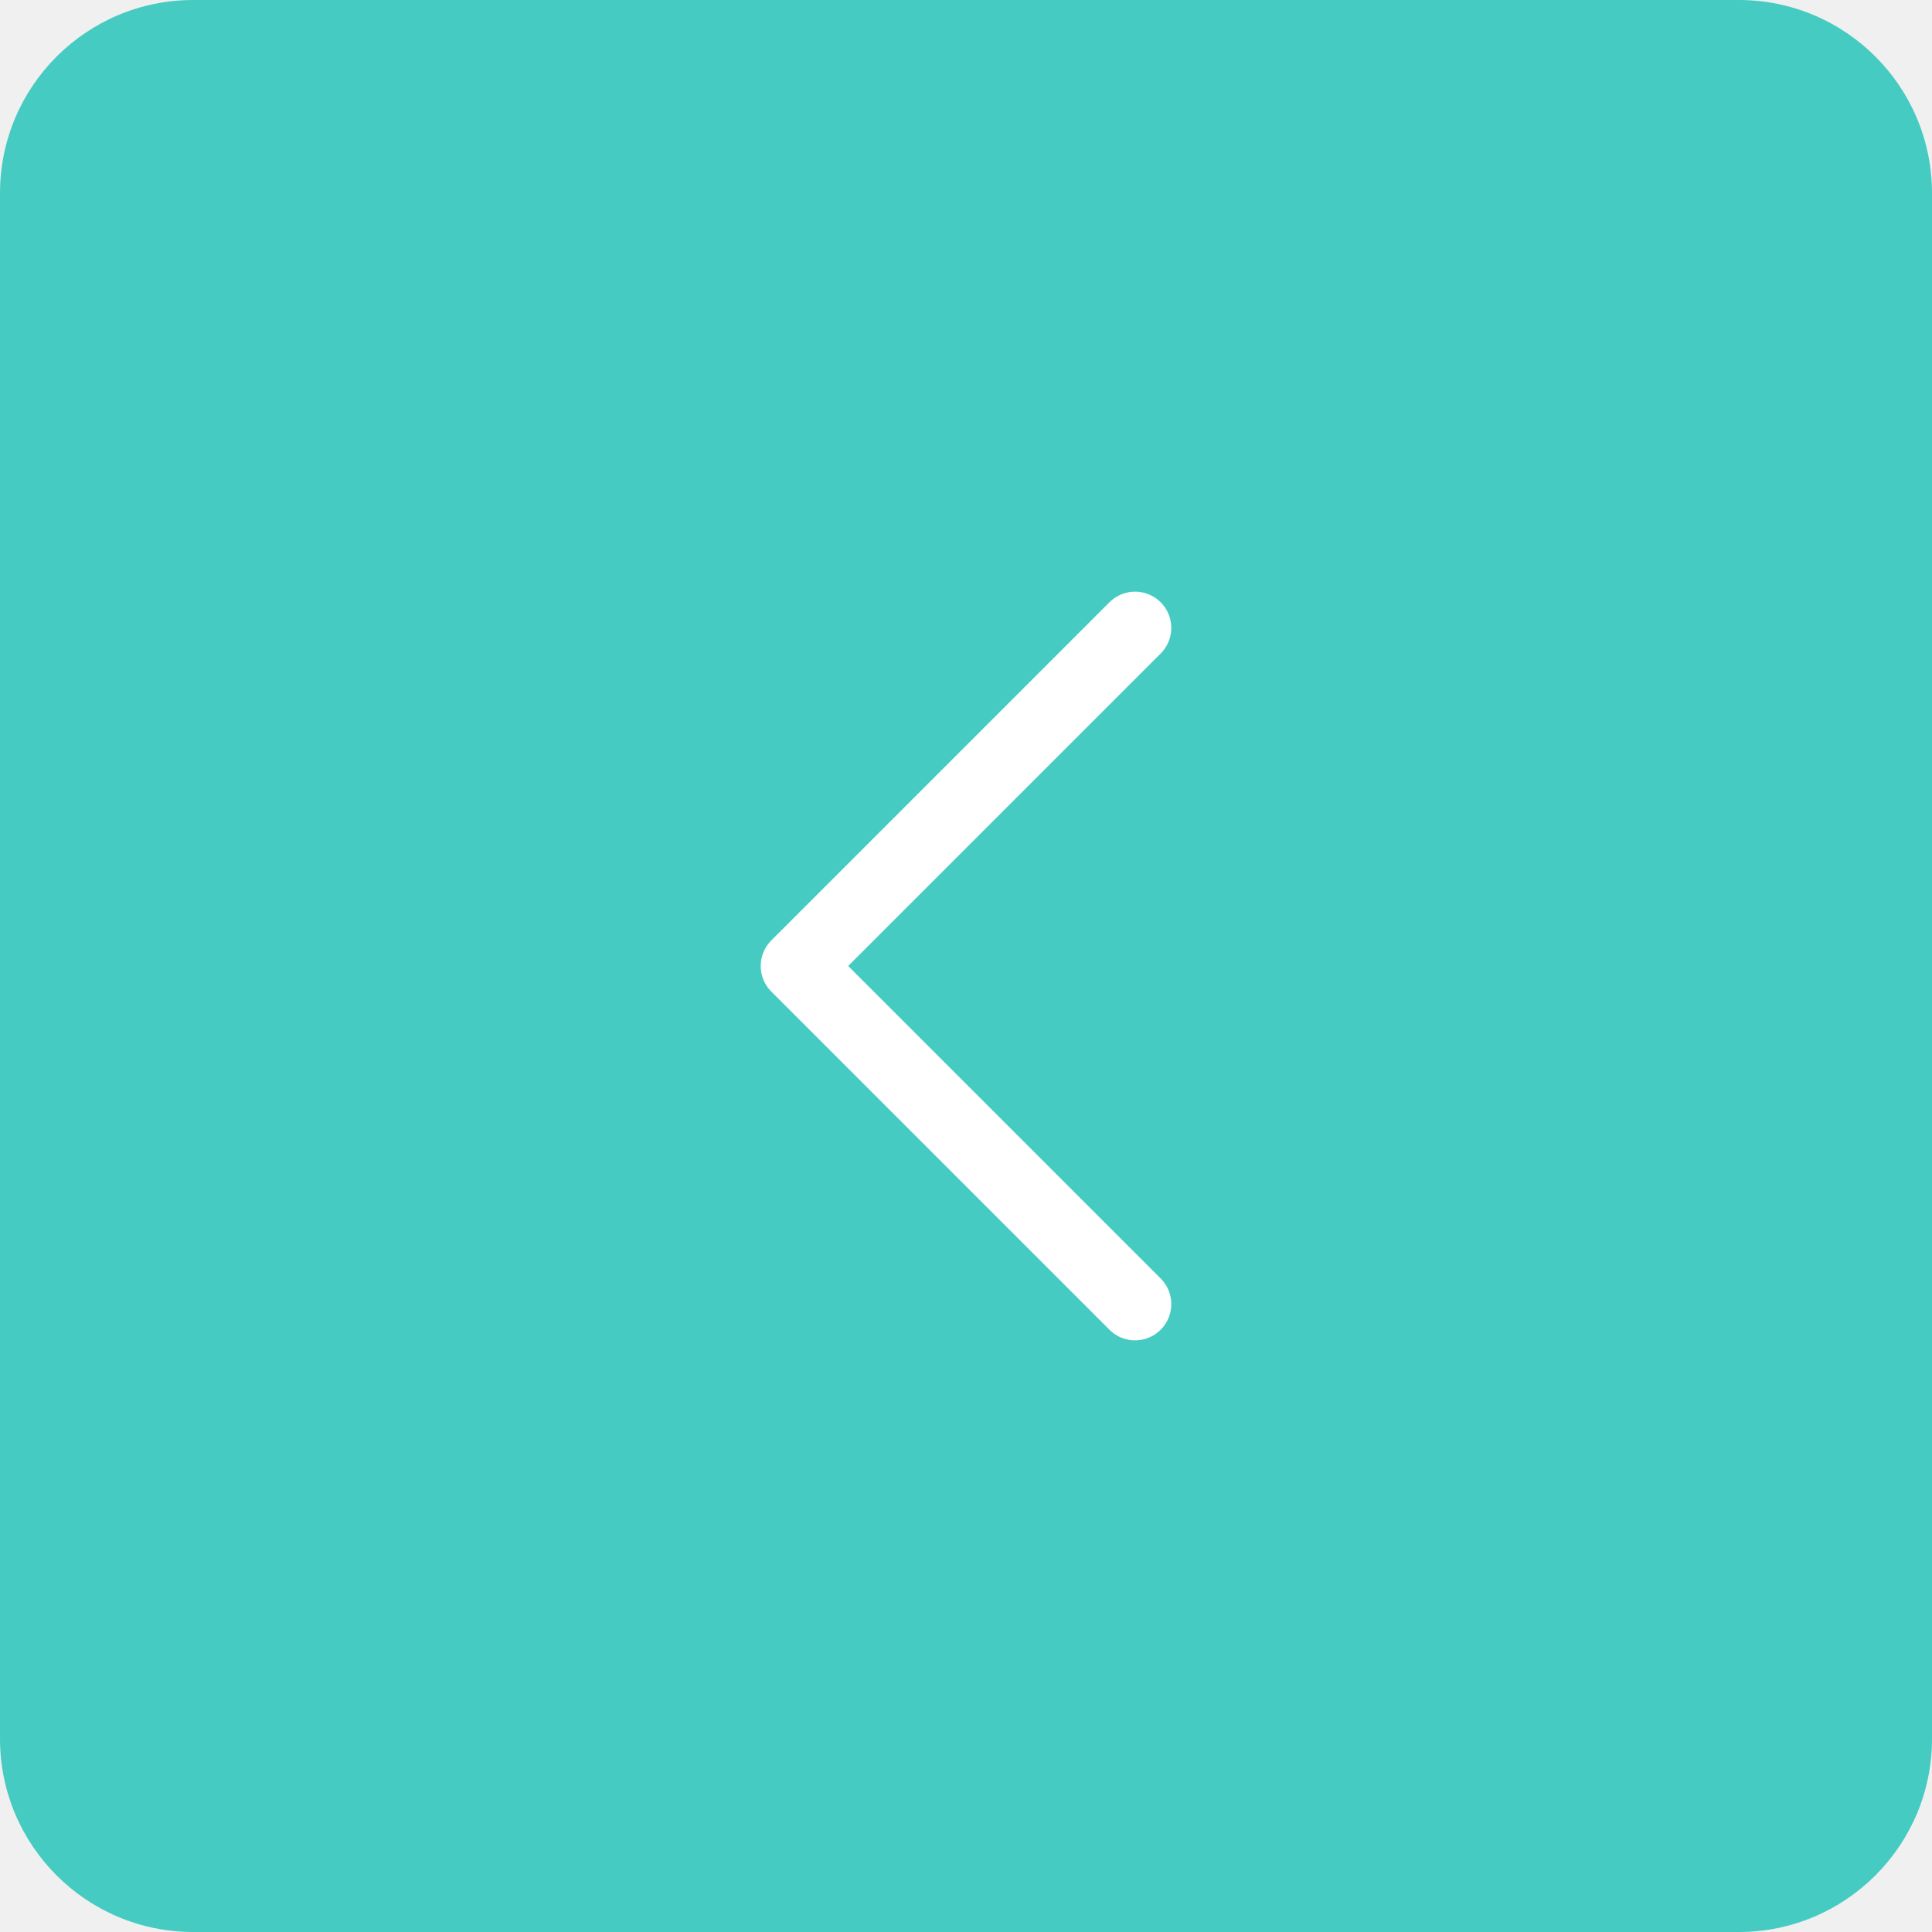
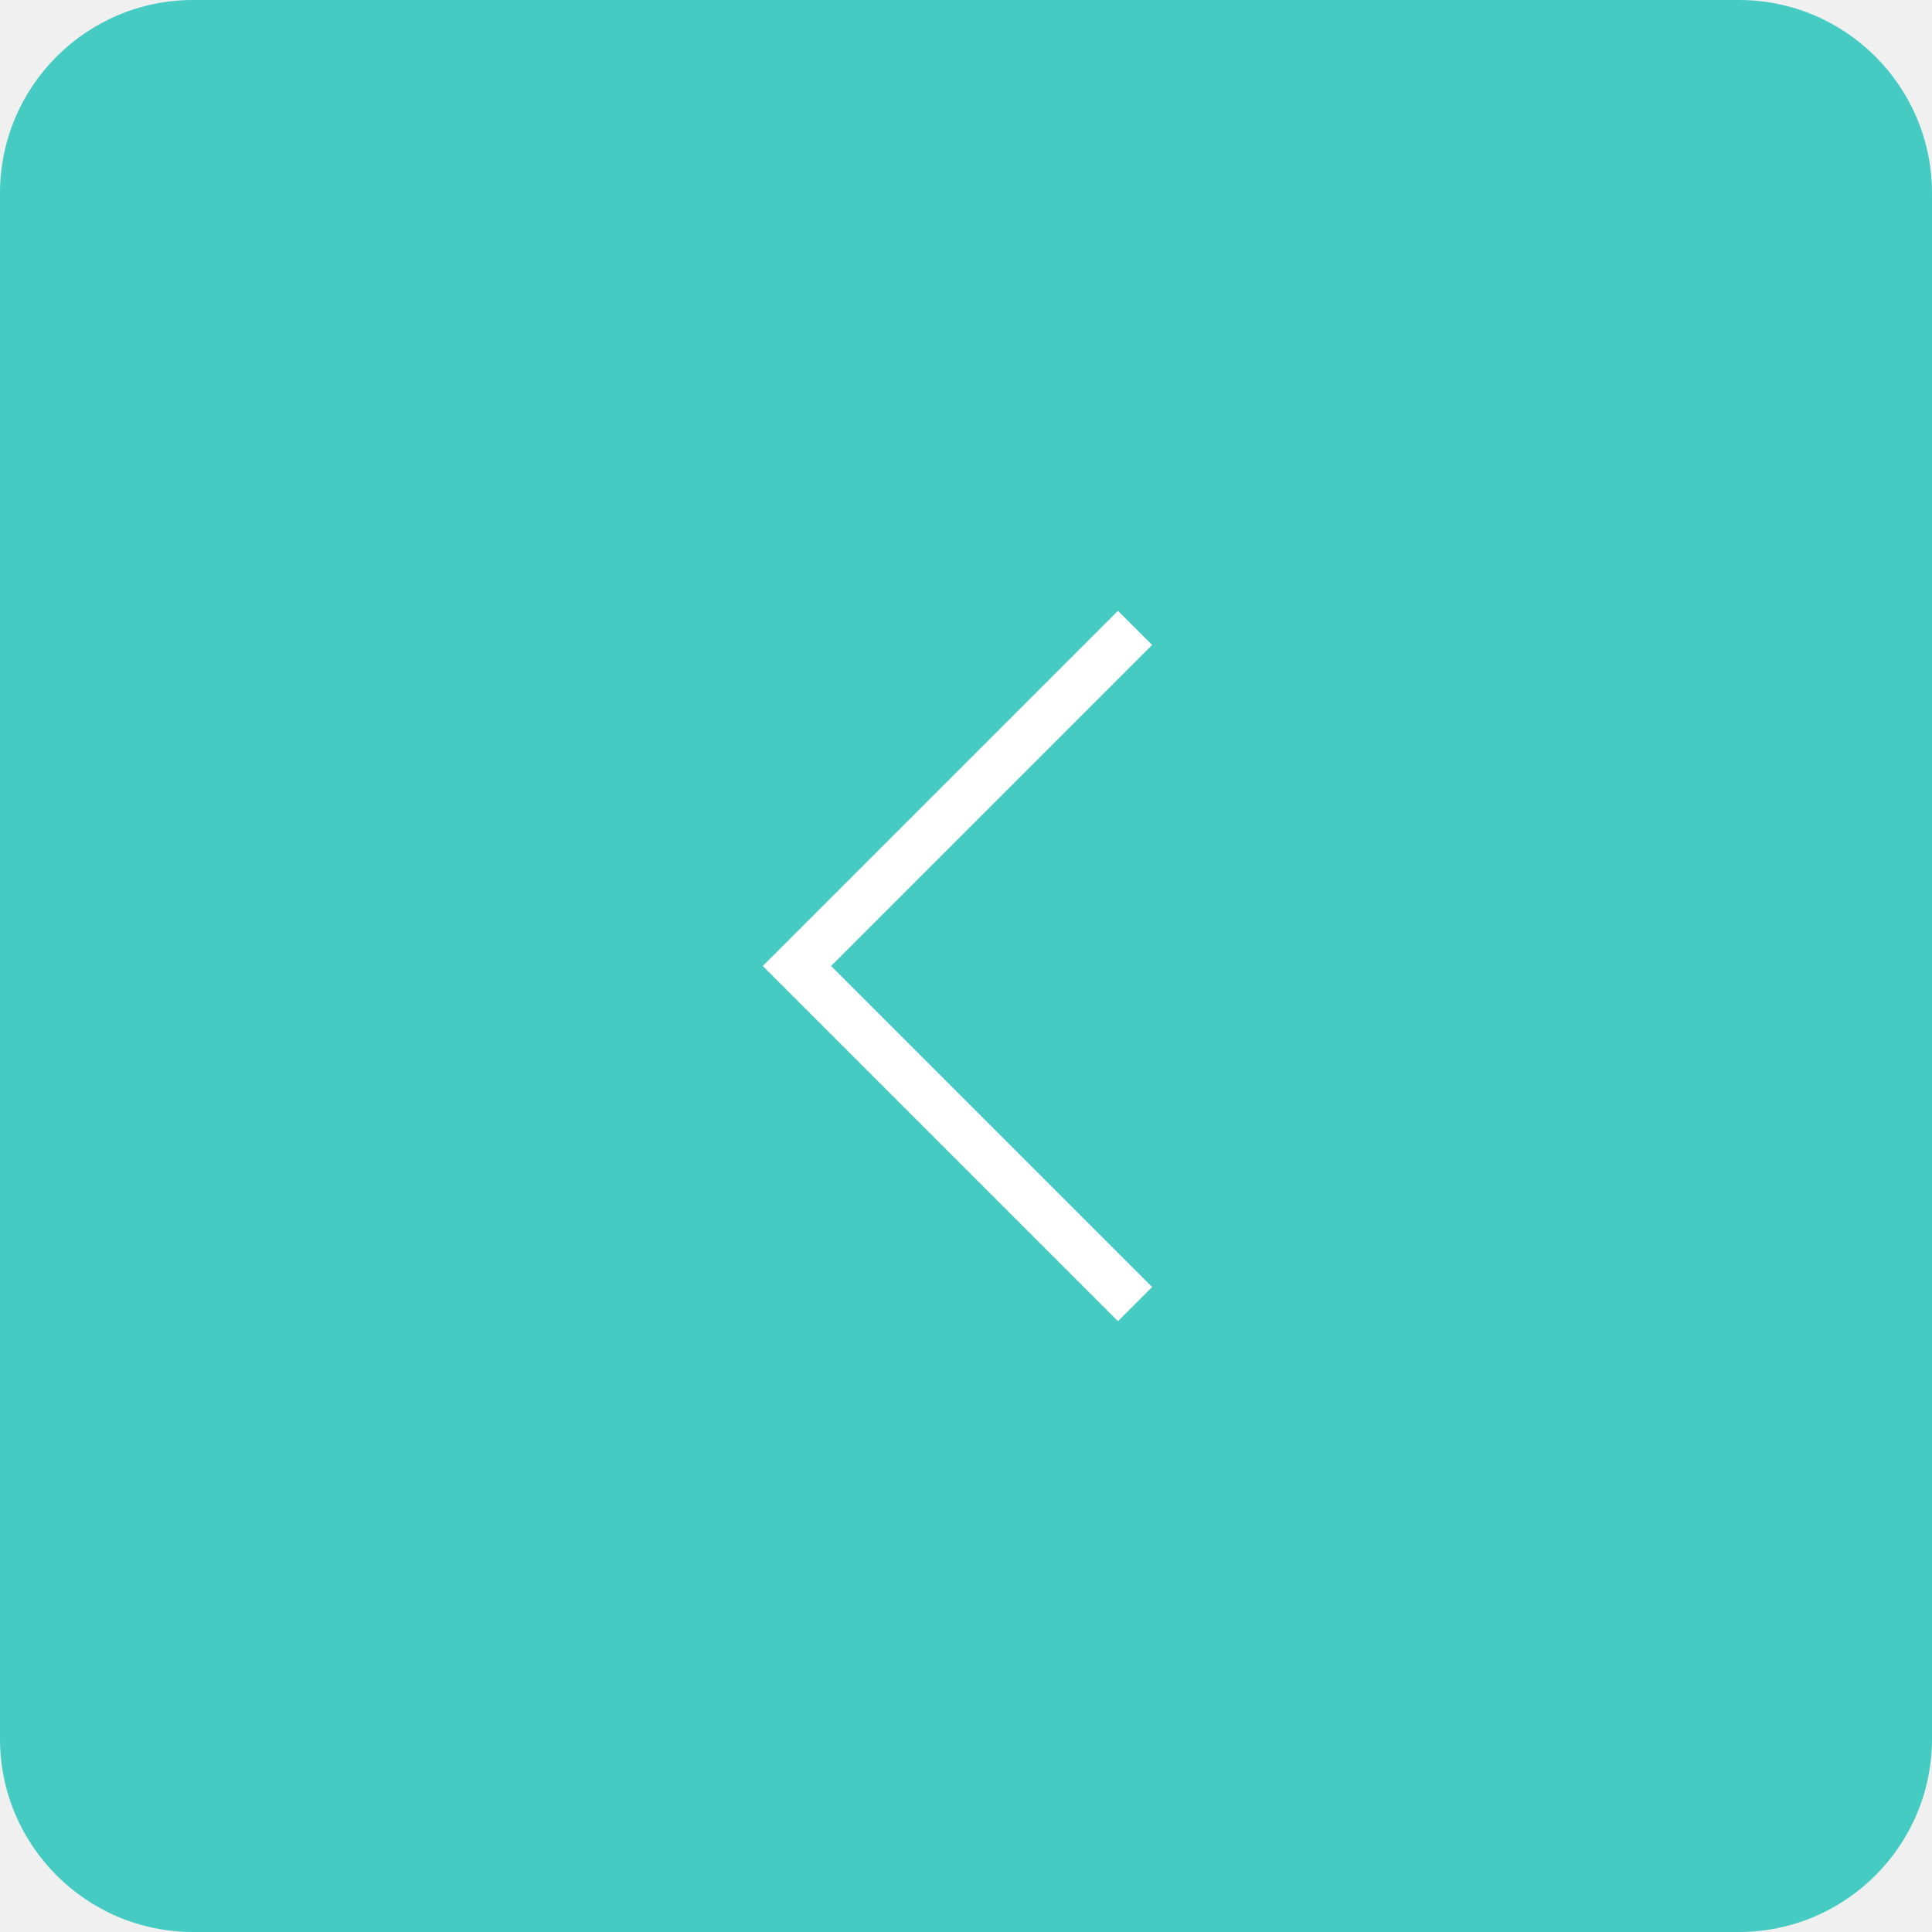
<svg xmlns="http://www.w3.org/2000/svg" width="40" height="40" viewBox="0 0 40 40" fill="none">
  <rect width="40" height="40" rx="4" fill="#45CBC2" />
-   <path d="M23.5 27L16.5 20L23.5 13" stroke="white" stroke-width="1.5" stroke-linecap="round" stroke-linejoin="round" />
+   <path d="M23.5 27L16.5 20L23.5 13" stroke="white" strokeWidth="1.5" strokeLinecap="round" strokeLinejoin="round" />
</svg>
